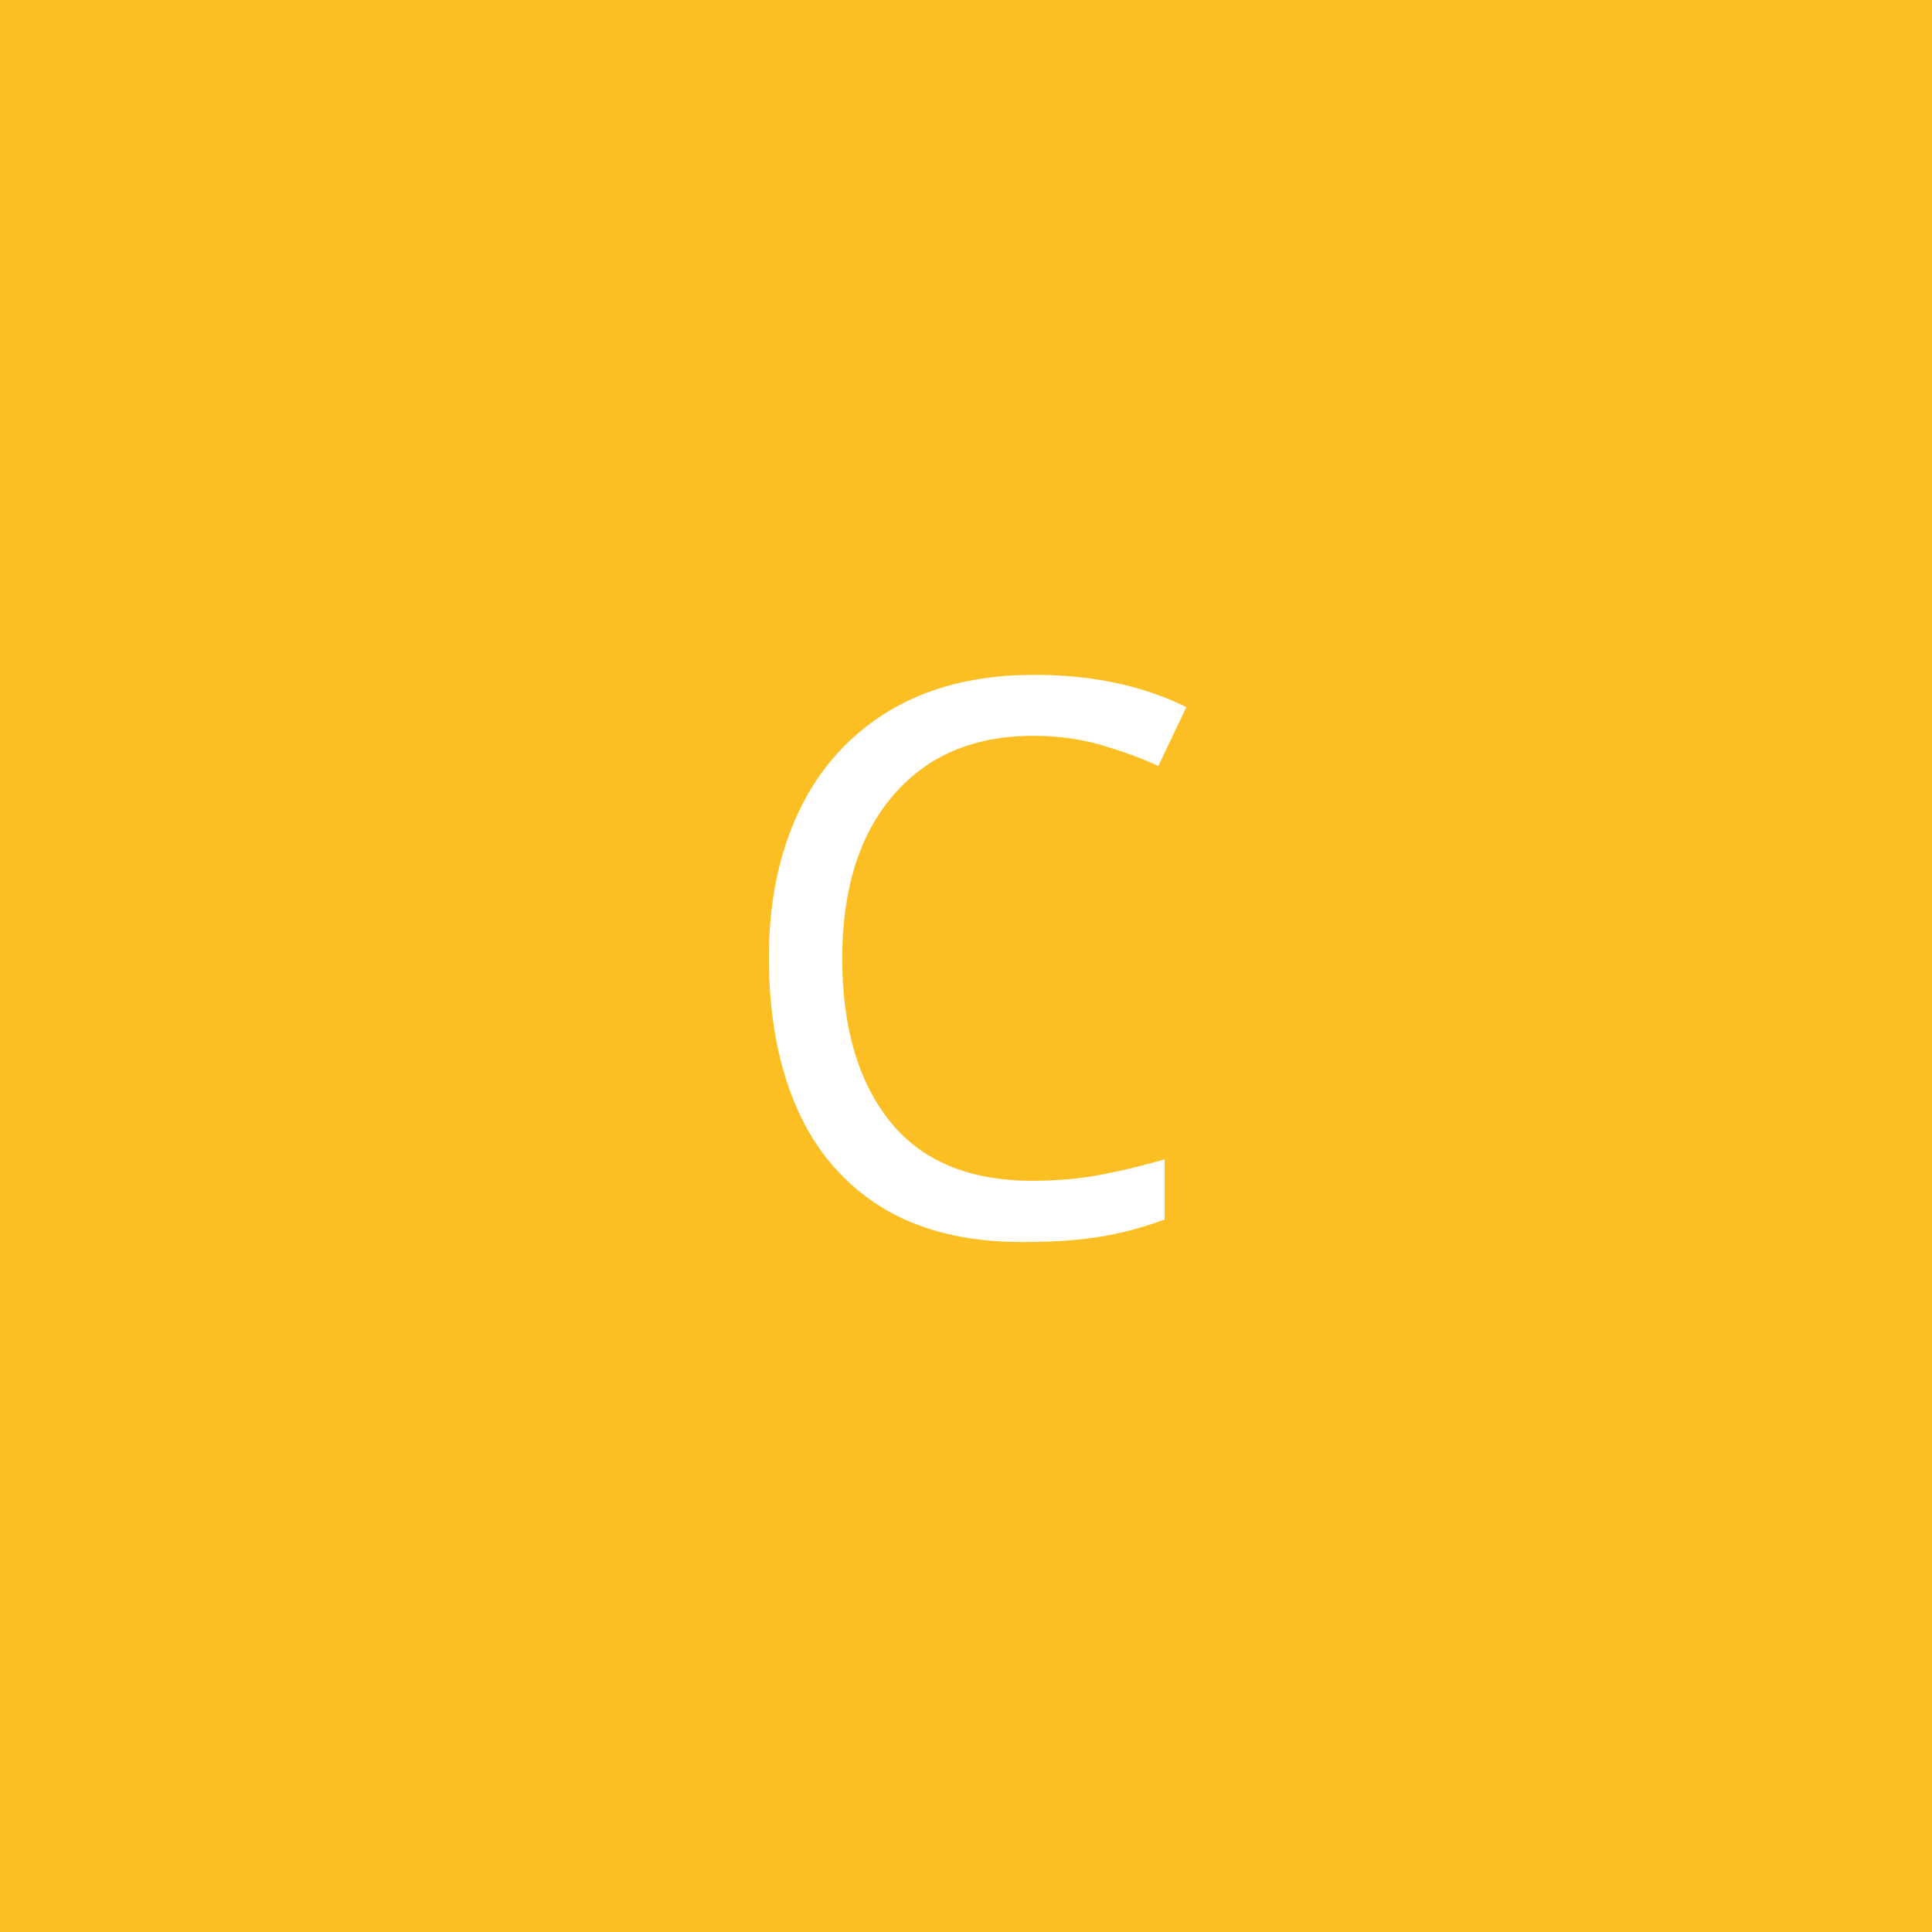
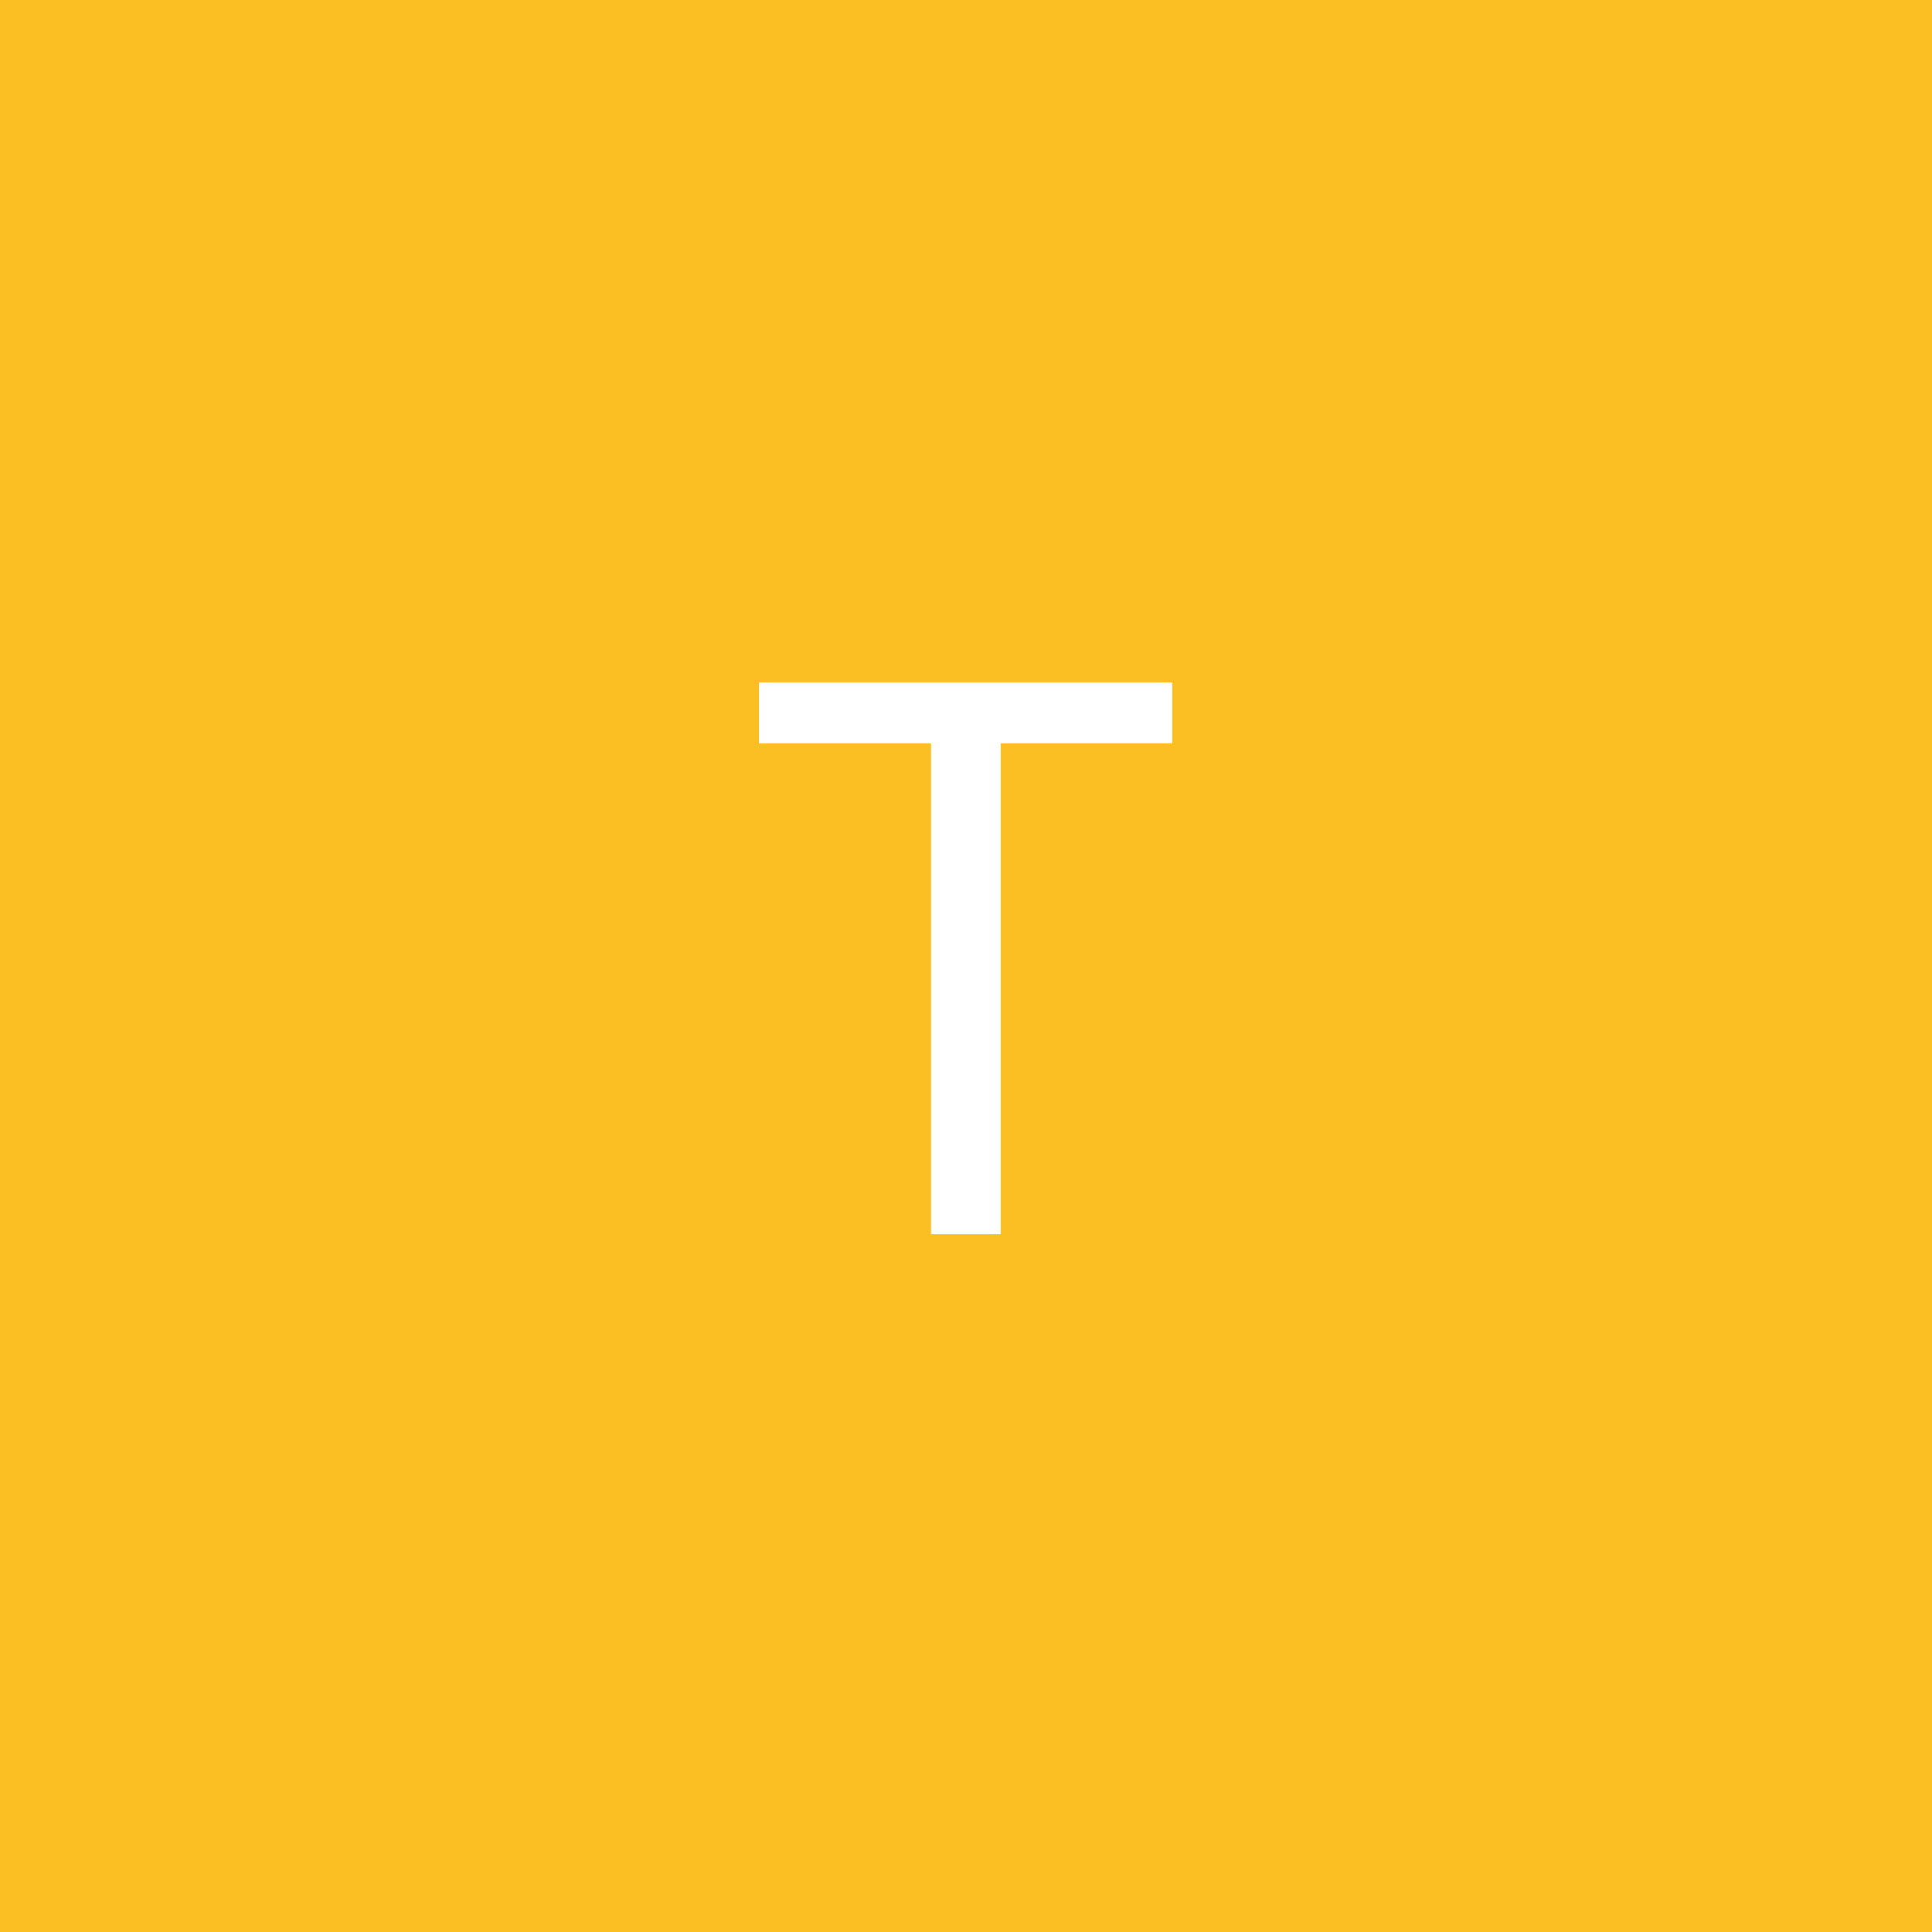
<svg xmlns="http://www.w3.org/2000/svg" viewBox="0 0 100 100">
  <rect width="100" height="100" fill="#fbbf24" />
-   <text x="50" y="50" dominant-baseline="middle" text-anchor="middle" font-size="40" fill="white" font-family="sans-serif">C</text>
+   <text x="50" y="50" dominant-baseline="middle" text-anchor="middle" font-size="40" fill="white" font-family="sans-serif">T</text>
</svg>
